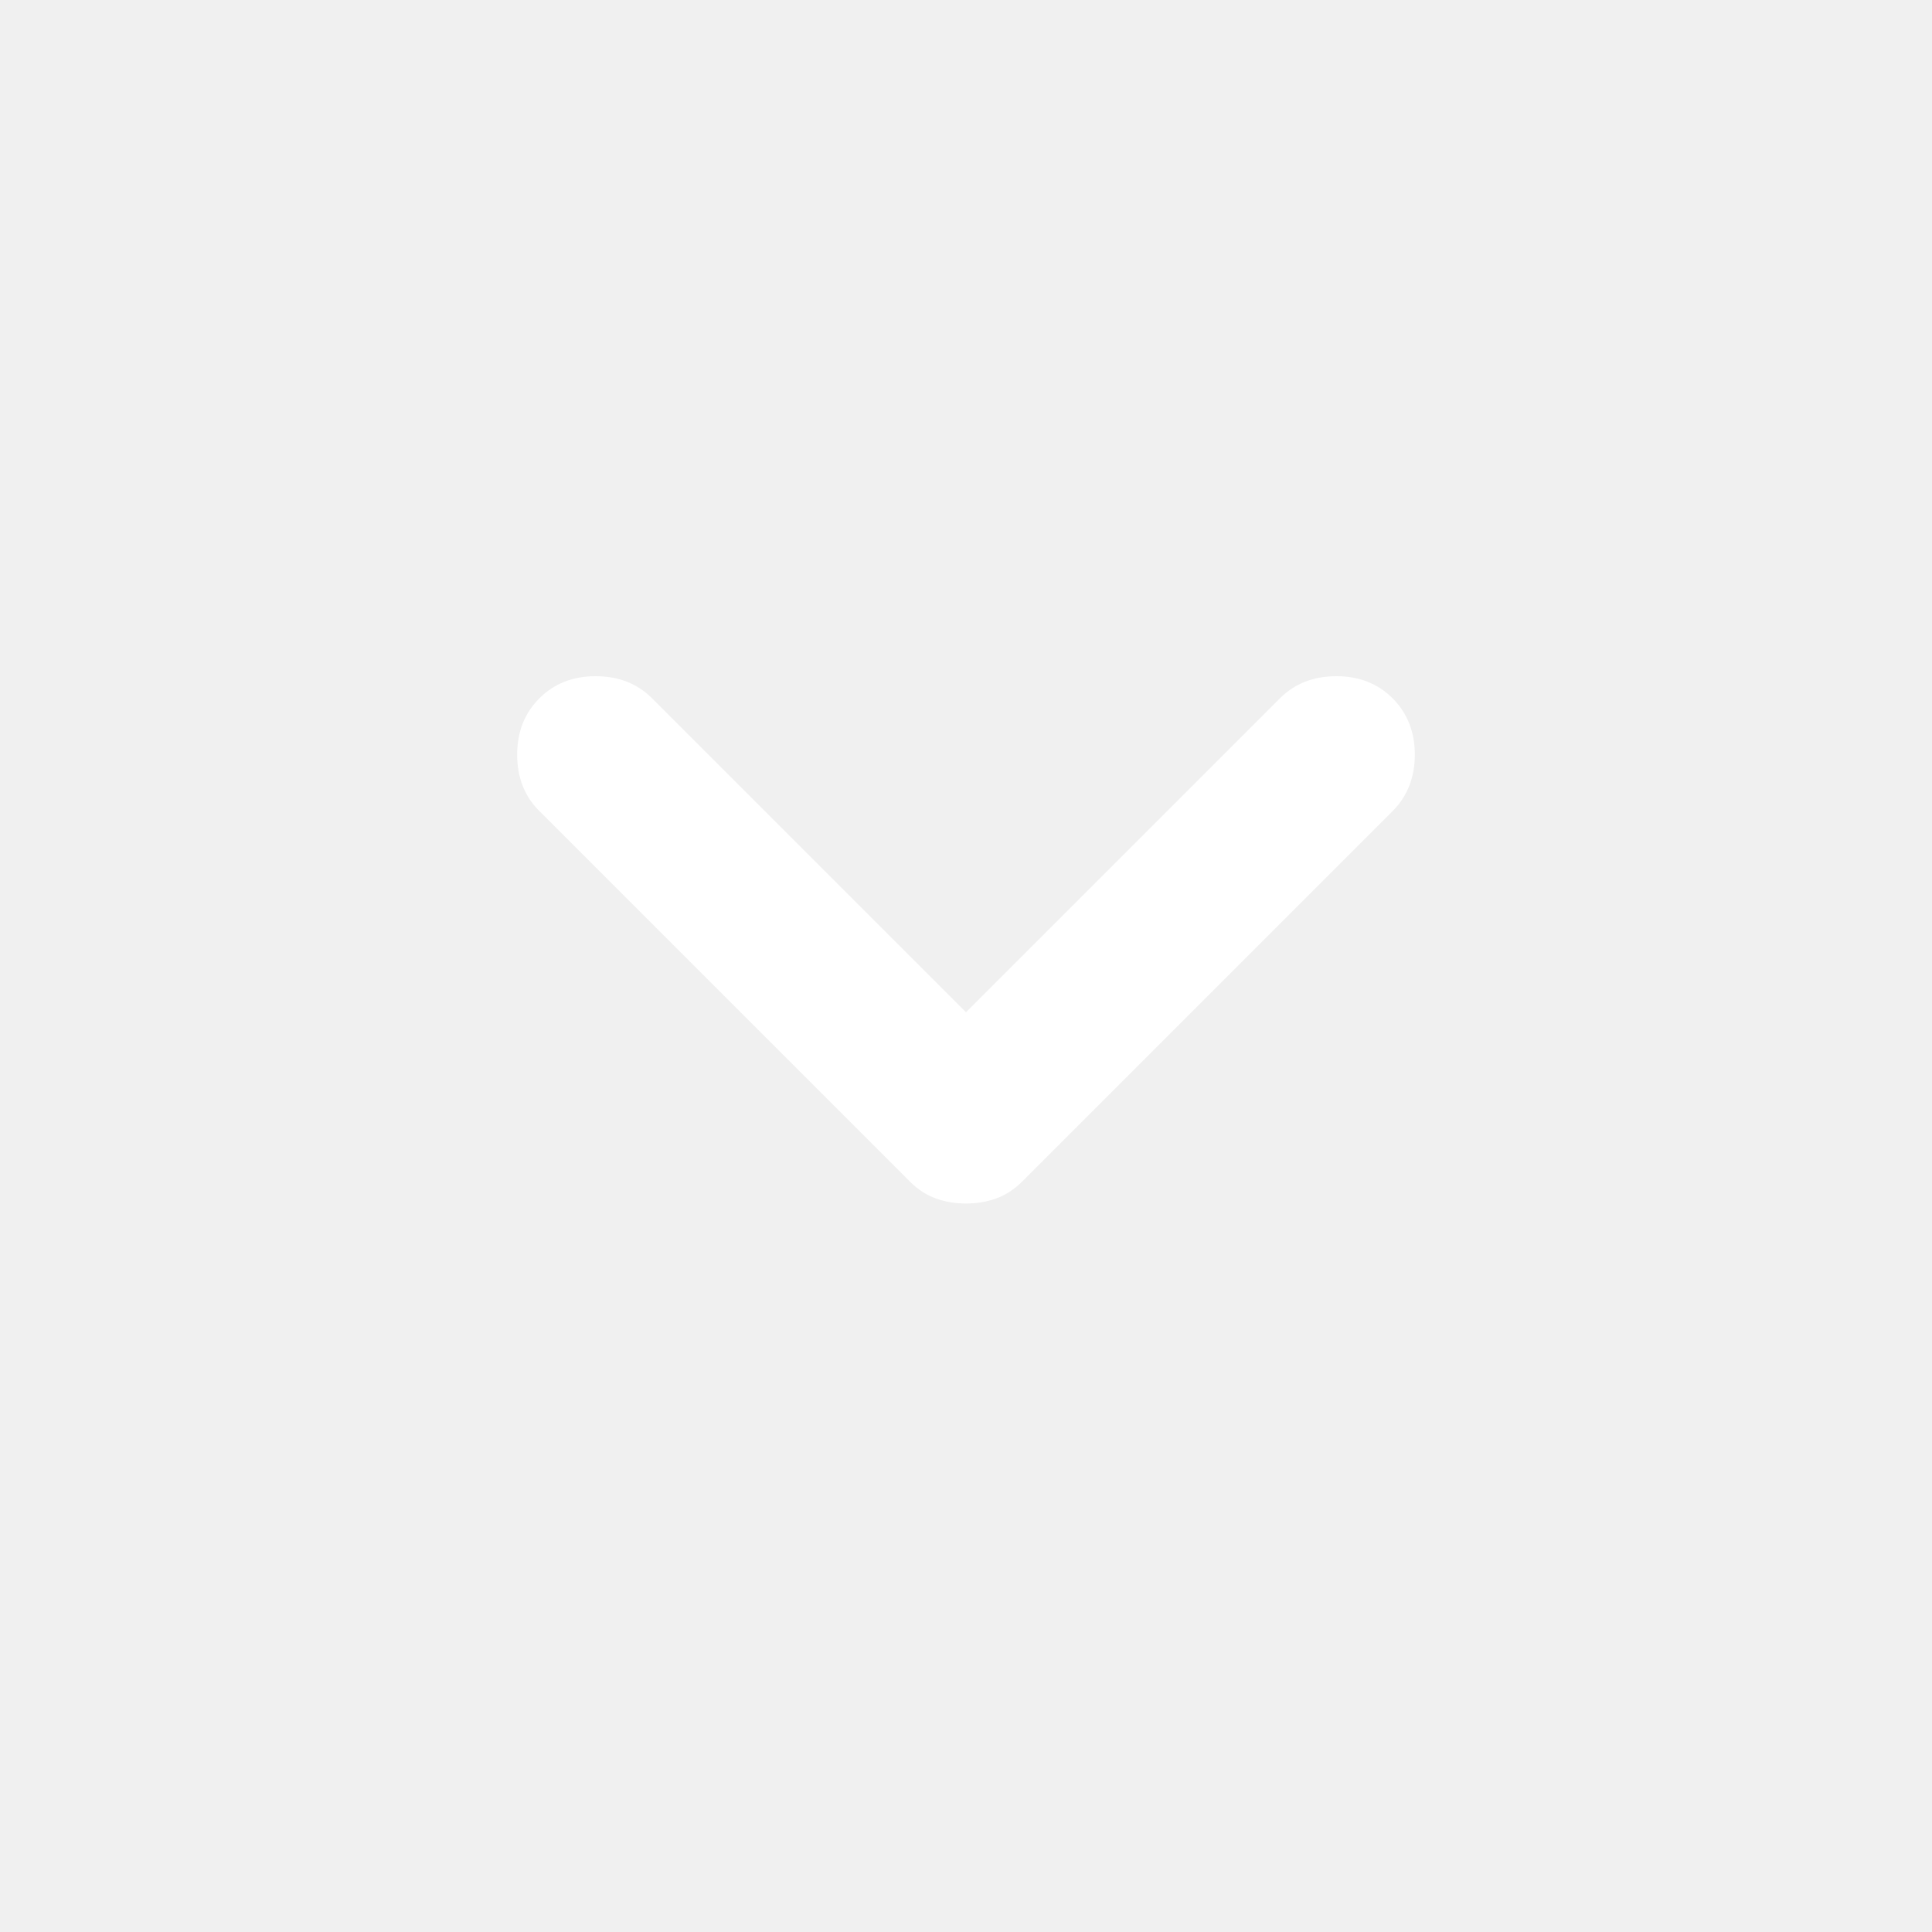
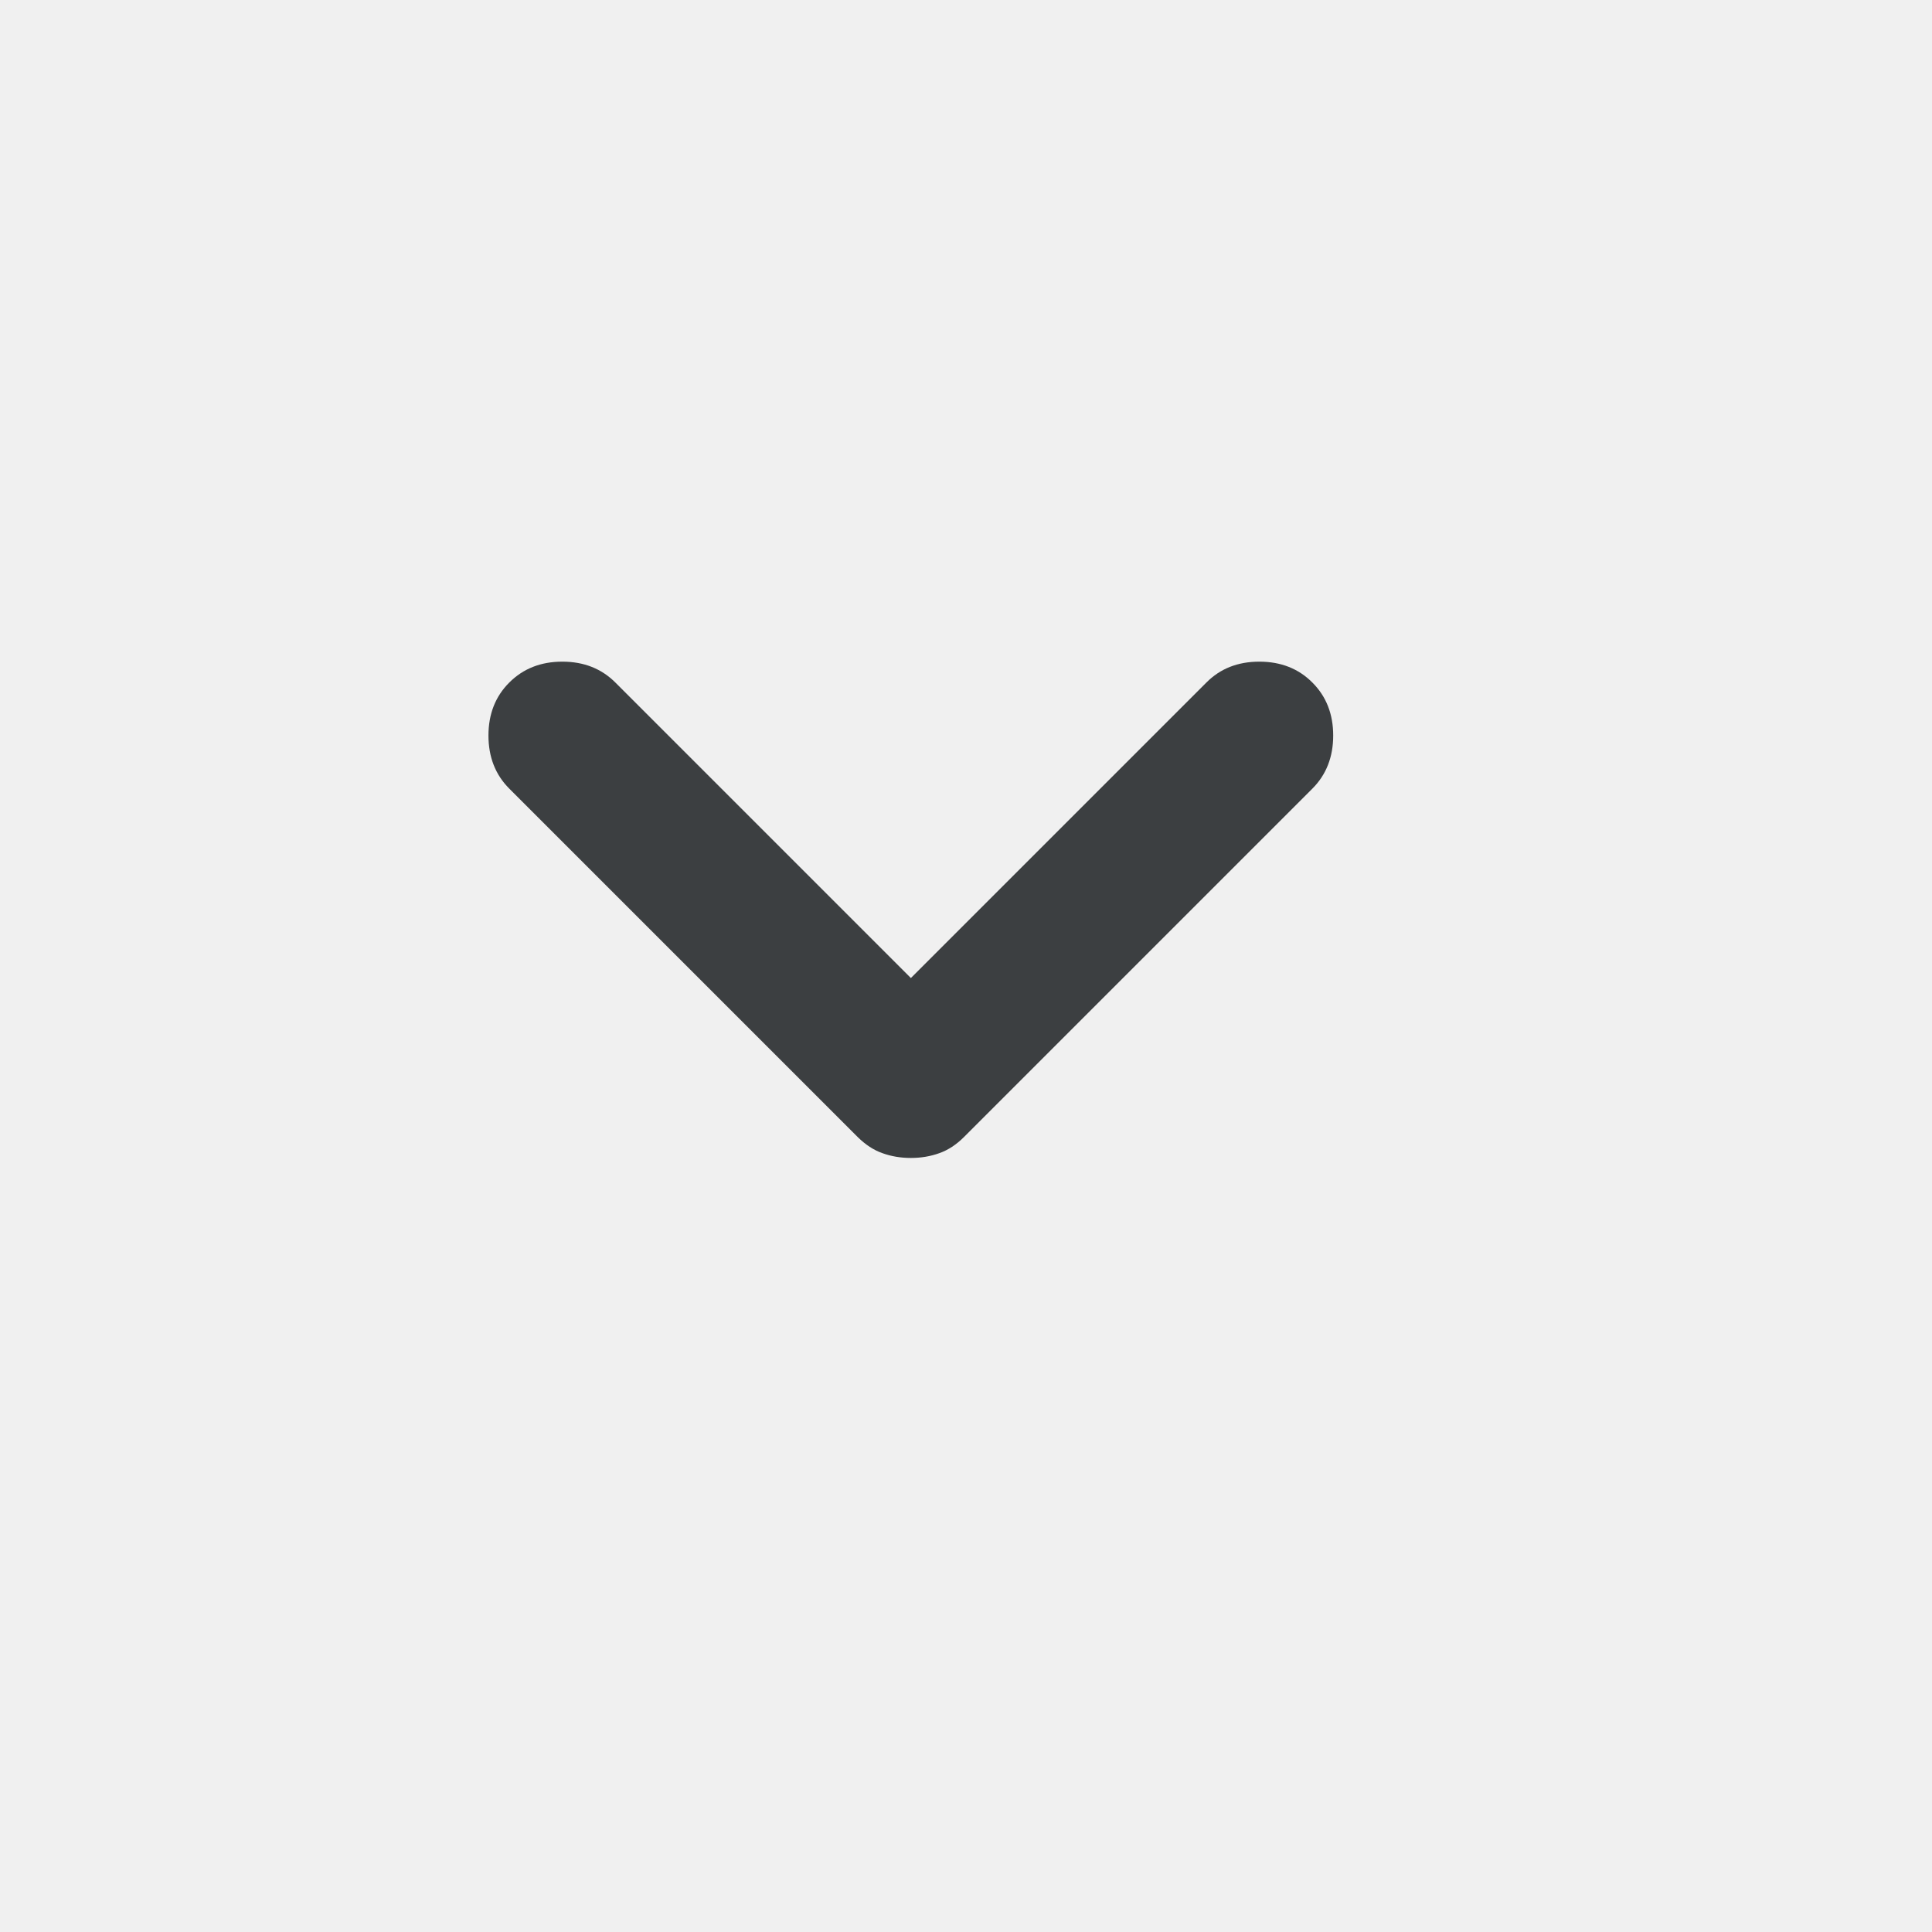
- <svg xmlns="http://www.w3.org/2000/svg" width="16" height="16" viewBox="0 0 16 16" fill="none">
-   <g id="expand_more">
-     <mask id="mask0_10090_1062" style="mask-type:alpha" maskUnits="userSpaceOnUse" x="0" y="0" width="16" height="16">
-       <rect id="Bounding box" width="16" height="16" fill="#D9D9D9" />
-     </mask>
-     <g mask="url(#mask0_10090_1062)">
-       <path id="expand_more_2" d="M8 9.967C7.911 9.967 7.828 9.953 7.75 9.925C7.672 9.897 7.6 9.85 7.533 9.783L4.467 6.717C4.344 6.595 4.283 6.439 4.283 6.25C4.283 6.061 4.344 5.906 4.467 5.783C4.589 5.661 4.744 5.6 4.933 5.6C5.122 5.6 5.278 5.661 5.4 5.783L8 8.383L10.6 5.783C10.722 5.661 10.878 5.6 11.067 5.6C11.255 5.6 11.411 5.661 11.533 5.783C11.655 5.906 11.717 6.061 11.717 6.25C11.717 6.439 11.655 6.595 11.533 6.717L8.467 9.783C8.4 9.85 8.328 9.897 8.25 9.925C8.172 9.953 8.089 9.967 8 9.967Z" fill="white" />
-     </g>
+ <svg xmlns="http://www.w3.org/2000/svg" width="17" height="17" viewBox="0 0 17 17" fill="none">
+   <mask id="mask0_9981_559" style="mask-type:alpha" maskUnits="userSpaceOnUse" x="0" y="0" width="17" height="17">
+     <rect x="0.015" y="0.222" width="16" height="16" fill="#D9D9D9" />
+   </mask>
+   <g mask="url(#mask0_9981_559)">
+     <path d="M8.015 10.189C7.926 10.189 7.842 10.175 7.765 10.147C7.687 10.12 7.615 10.072 7.548 10.006L4.481 6.939C4.359 6.817 4.298 6.661 4.298 6.472C4.298 6.283 4.359 6.128 4.481 6.006C4.604 5.883 4.759 5.822 4.948 5.822C5.137 5.822 5.292 5.883 5.415 6.006L8.015 8.606L10.615 6.006C10.737 5.883 10.892 5.822 11.081 5.822C11.27 5.822 11.426 5.883 11.548 6.006C11.67 6.128 11.731 6.283 11.731 6.472C11.731 6.661 11.67 6.817 11.548 6.939L8.481 10.006C8.415 10.072 8.342 10.12 8.265 10.147C8.187 10.175 8.104 10.189 8.015 10.189Z" fill="#3C3F41" />
  </g>
</svg>
